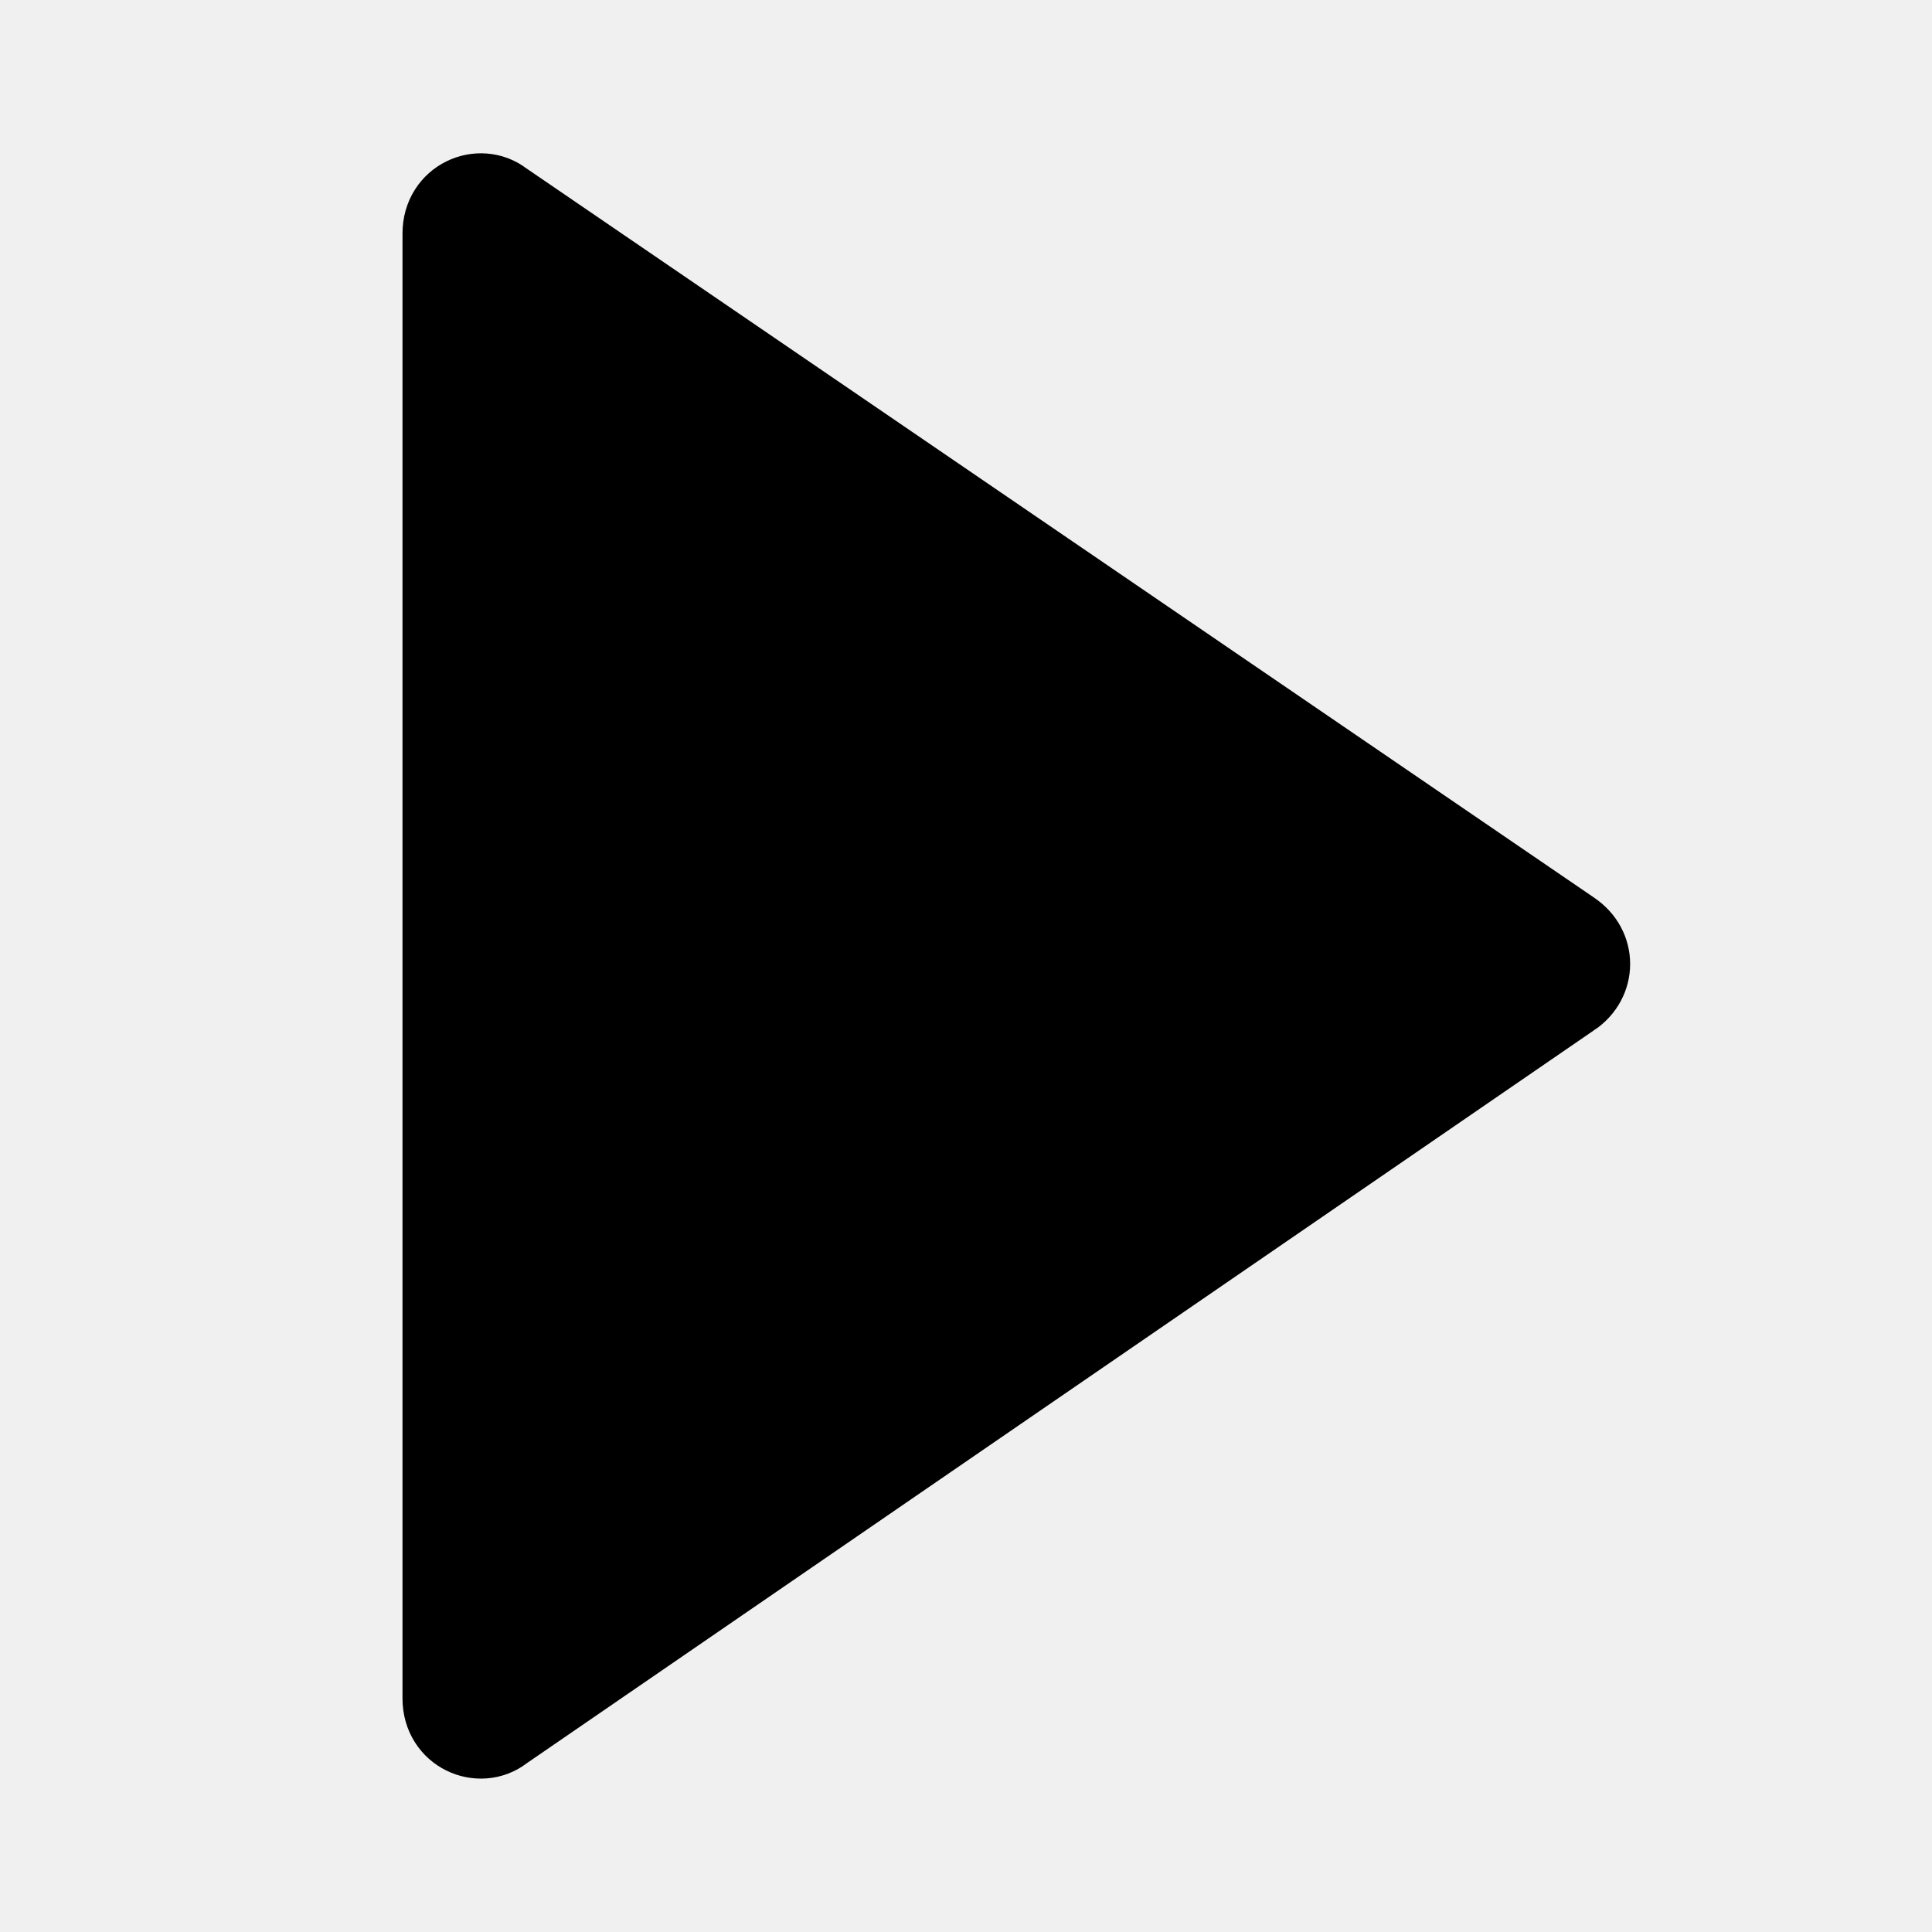
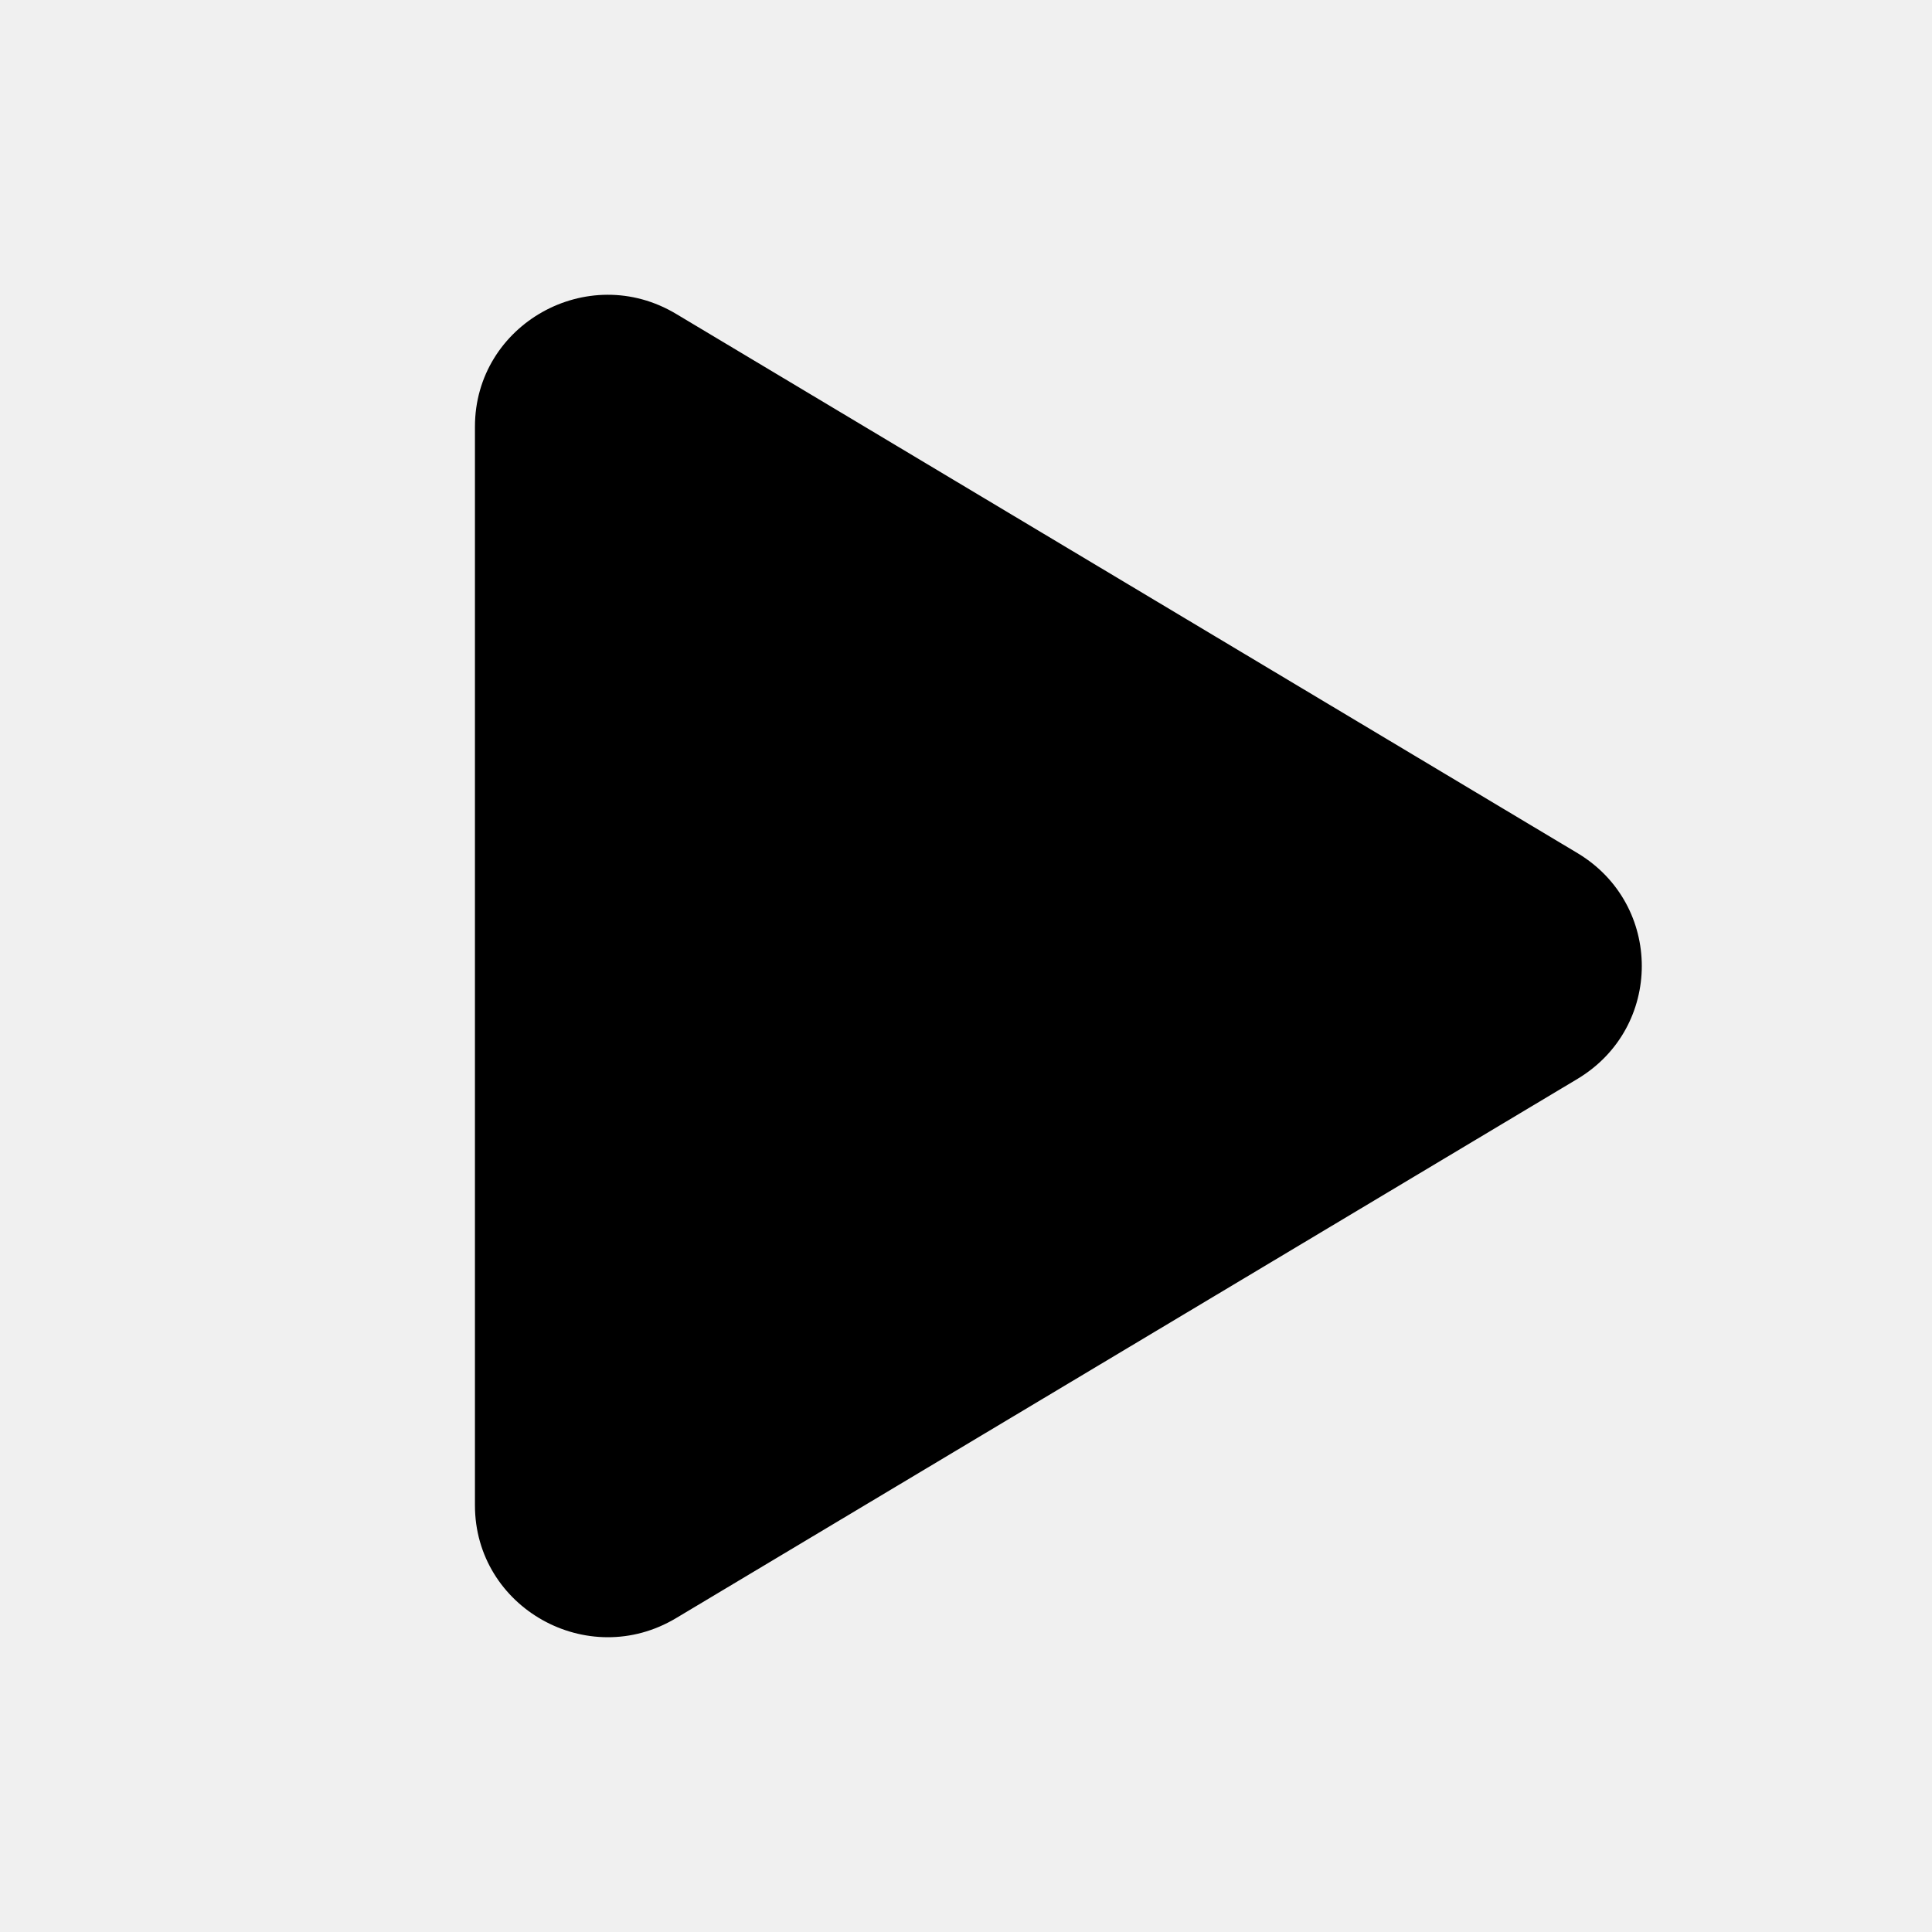
<svg xmlns="http://www.w3.org/2000/svg" width="24" height="24" viewBox="0 0 24 24" fill="none">
-   <g clip-path="url(#clip0_8467_30872)">
-     <path d="M6.267 21.487L6.256 21.495L6.245 21.503C5.96 21.723 5.5 21.531 5.5 21.1V2.9C5.5 2.468 5.96 2.276 6.245 2.496L6.256 2.505L6.268 2.512L19.518 11.562L19.518 11.562L19.523 11.566C19.826 11.768 19.826 12.181 19.523 12.384L19.523 12.383L19.517 12.387L6.267 21.487Z" fill="currentColor" stroke="currentColor" />
-   </g>
-   <defs>
-     <clipPath id="clip0_8467_30872">
-       <rect width="24" height="24" fill="white" />
-     </clipPath>
-   </defs>
+   <path d="M8.4 3.9c-1.1-.66-2.5.13-2.5 1.4v13.4c0 1.27 1.4 2.06 2.5 1.4l11.2-6.7c1.06-.64 1.06-2.16 0-2.8L8.4 3.9Z" fill="currentColor" />
</svg>
